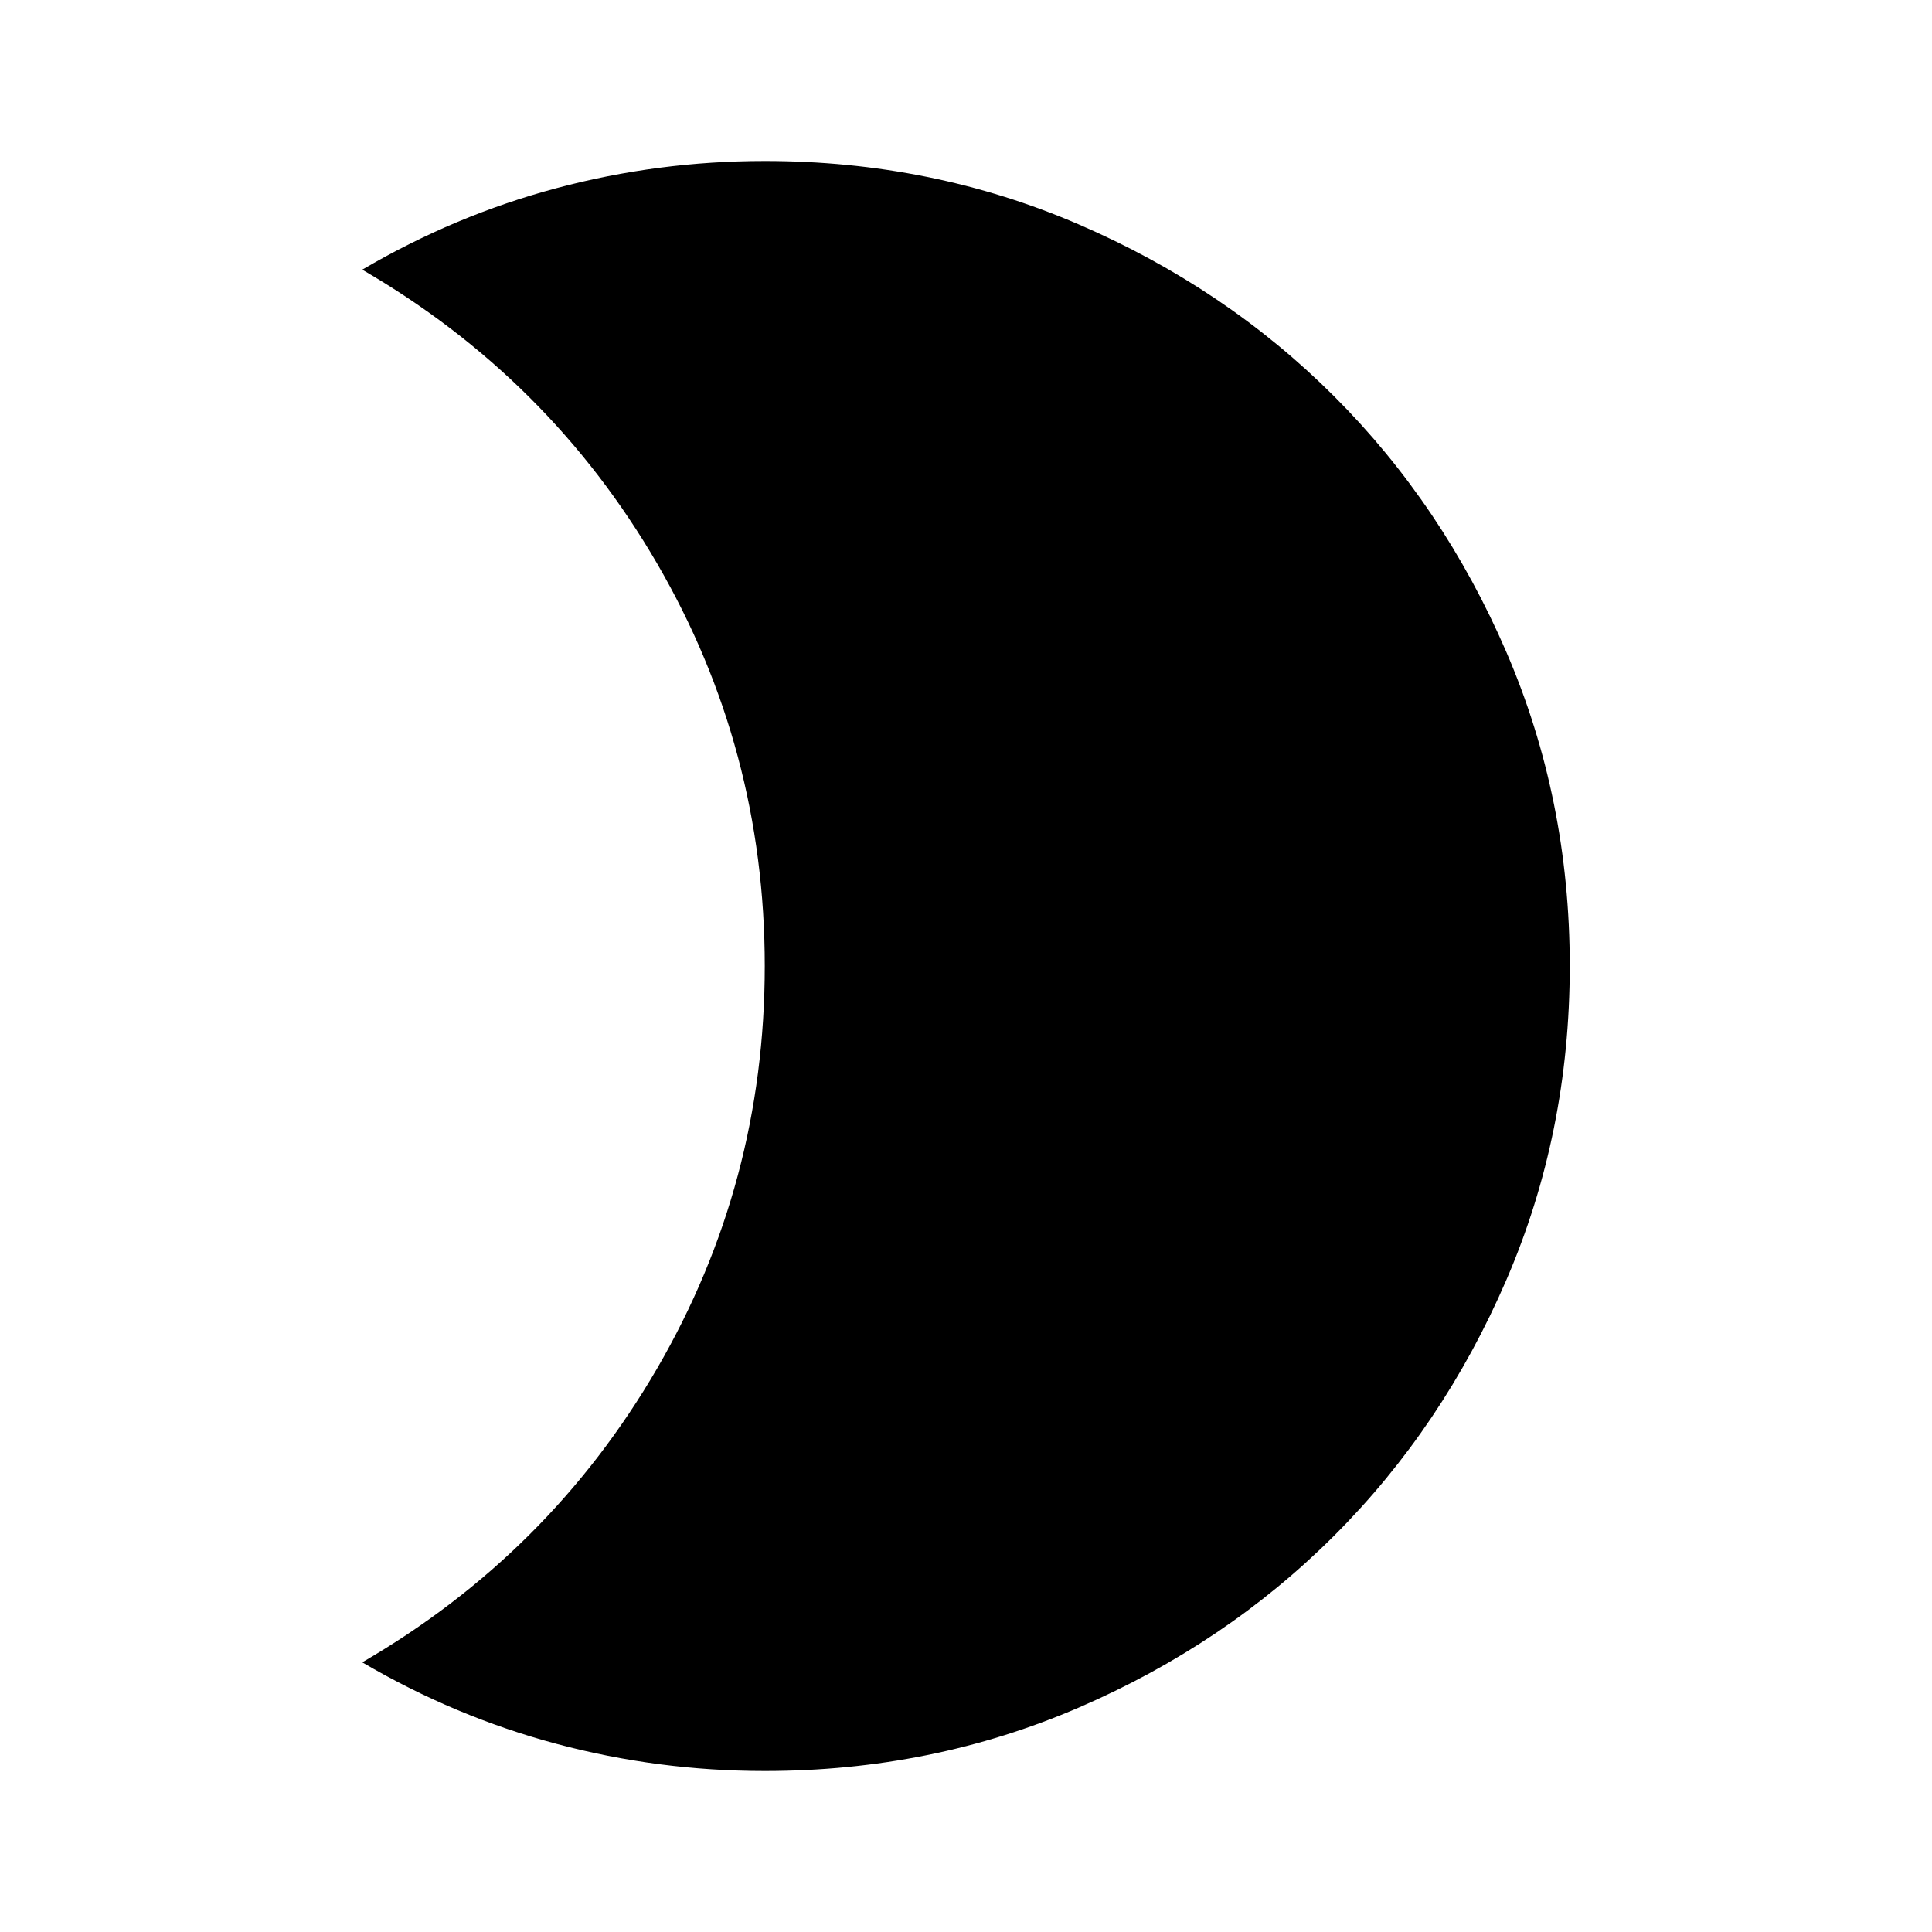
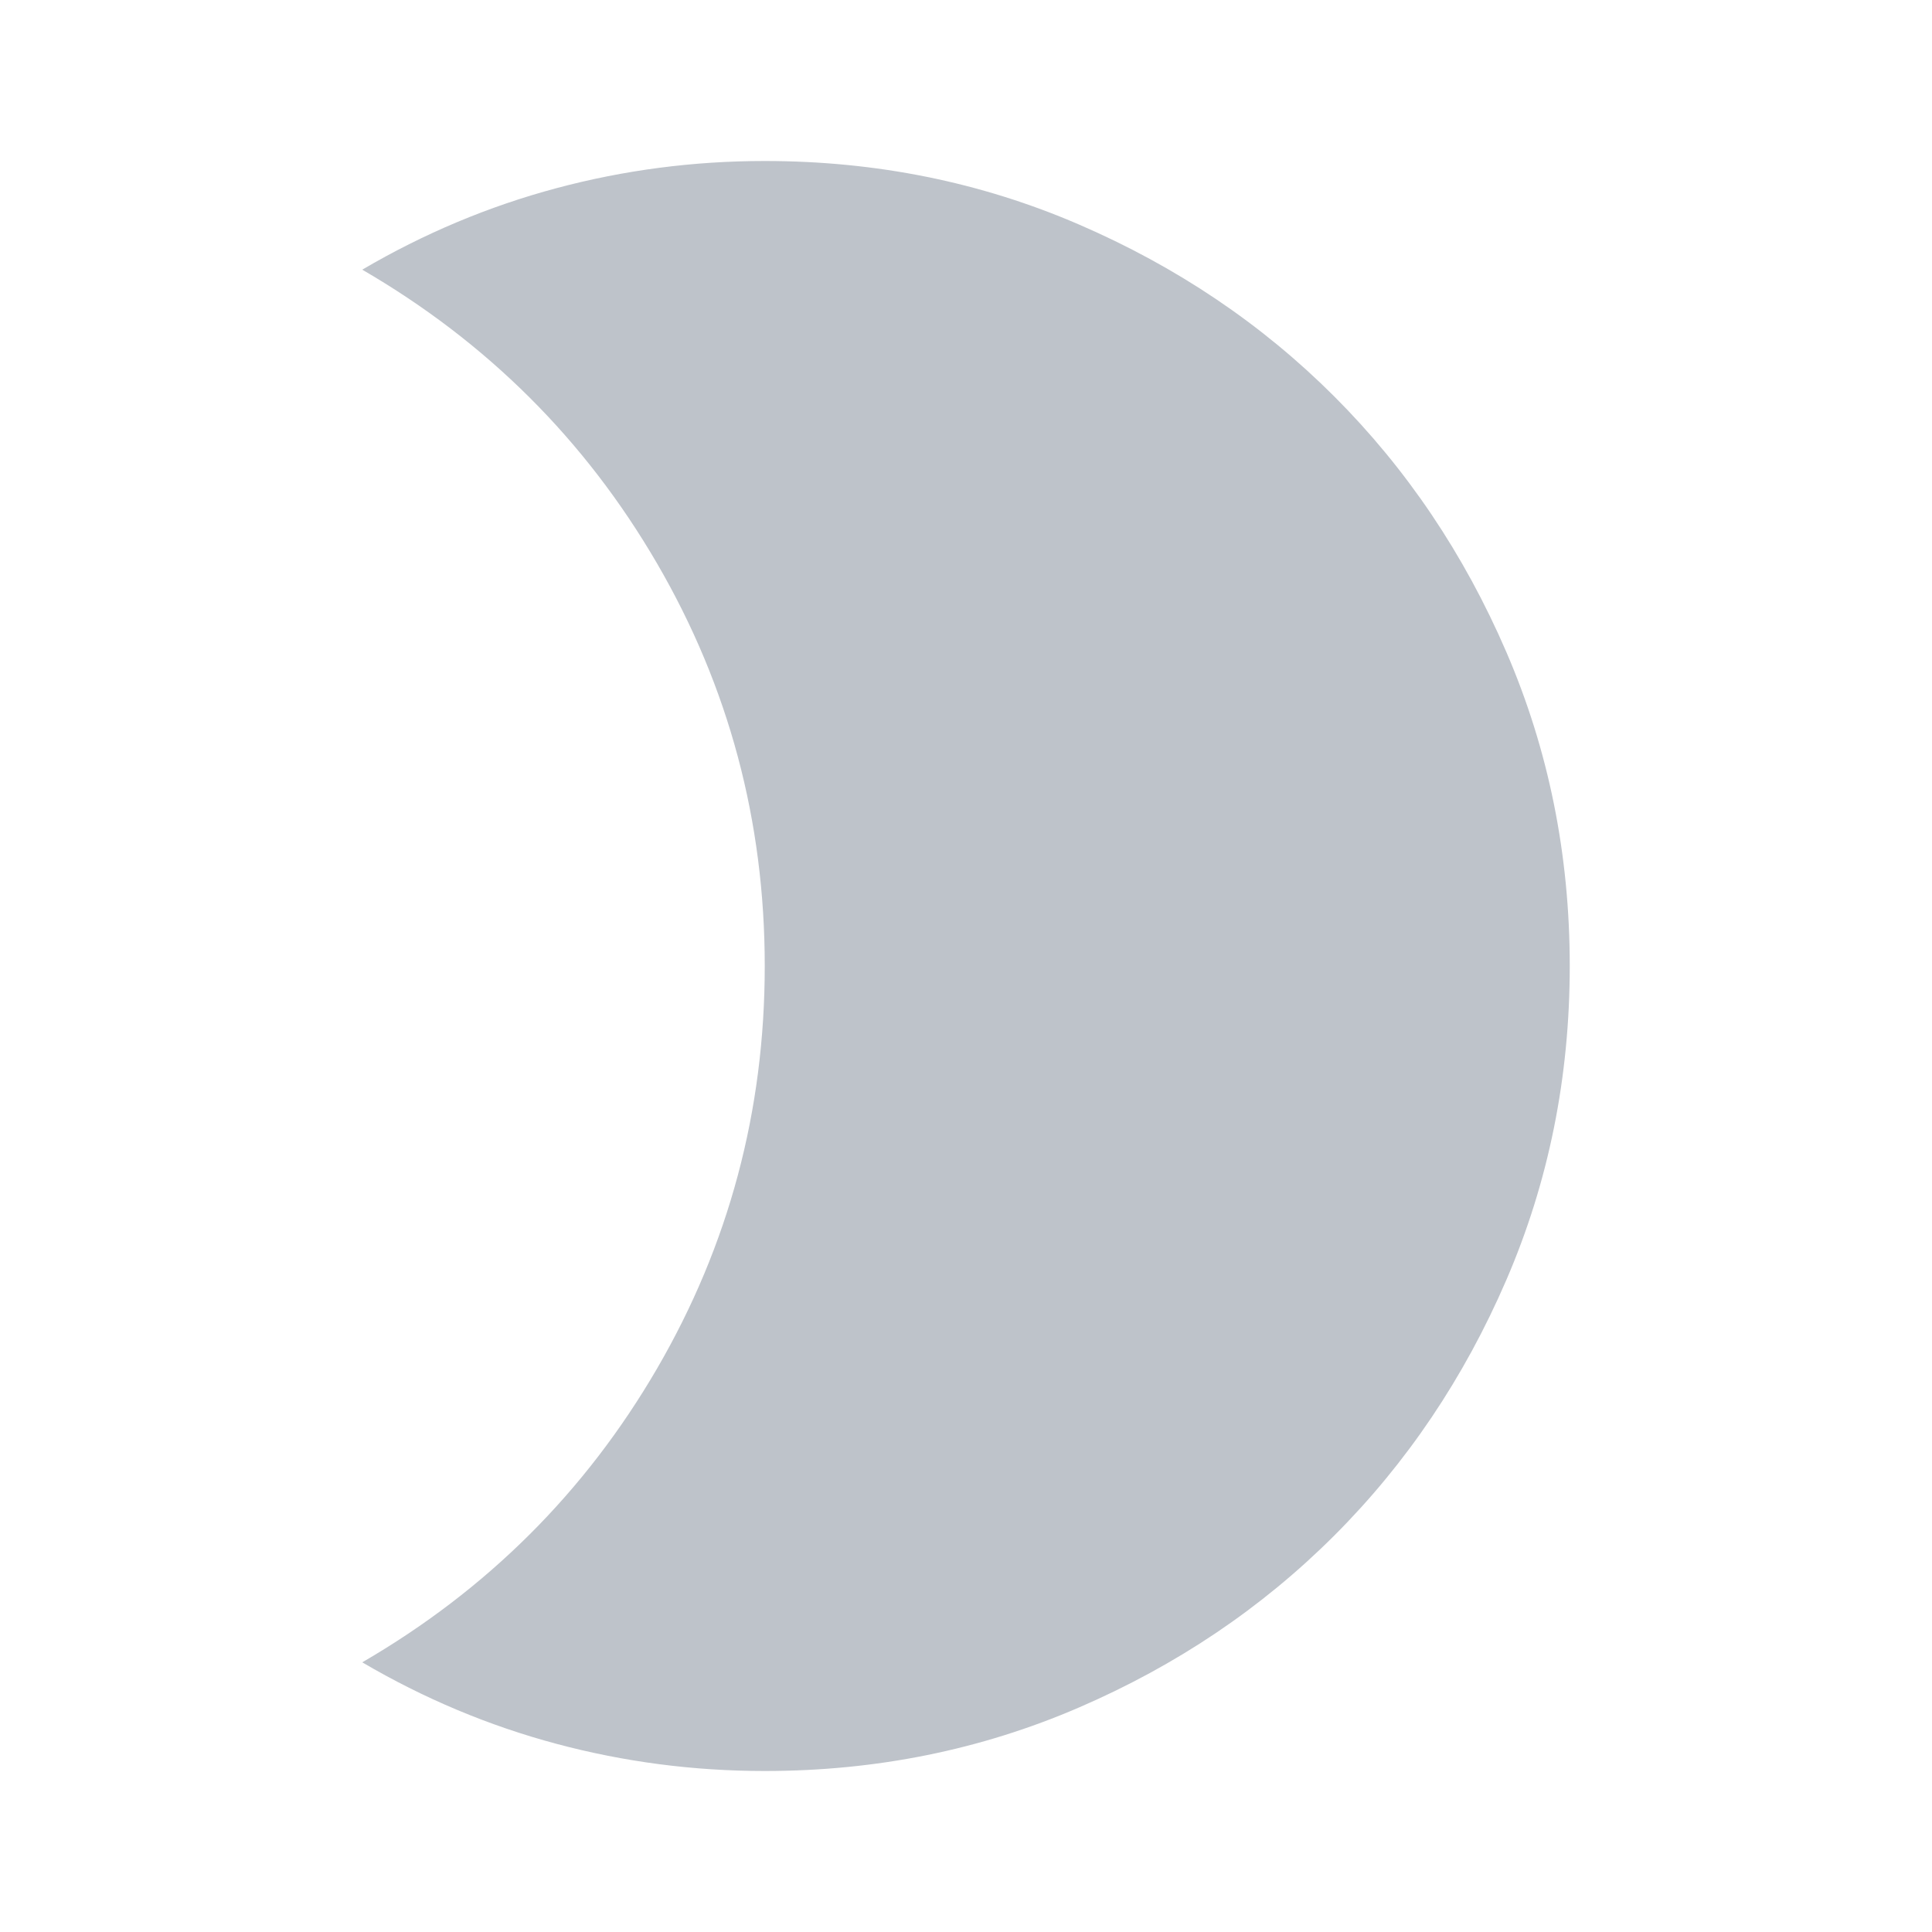
- <svg xmlns="http://www.w3.org/2000/svg" height="24" viewBox="0 -960 960 960" width="24">
+ <svg xmlns="http://www.w3.org/2000/svg" fill="#BEC3CA" height="24" viewBox="0 -960 960 960" width="24">
  <path d="M380-880q83 0 156 31.5T663-763q54 54 85.5 127T780-480q0 83-31.5 156T663-197q-54 54-127 85.5T380-80q-53 0-103.5-13.5T180-134q93-54 146.5-146T380-480q0-108-53.5-200T180-826q46-27 96.5-40.5T380-880Z" />
</svg>
